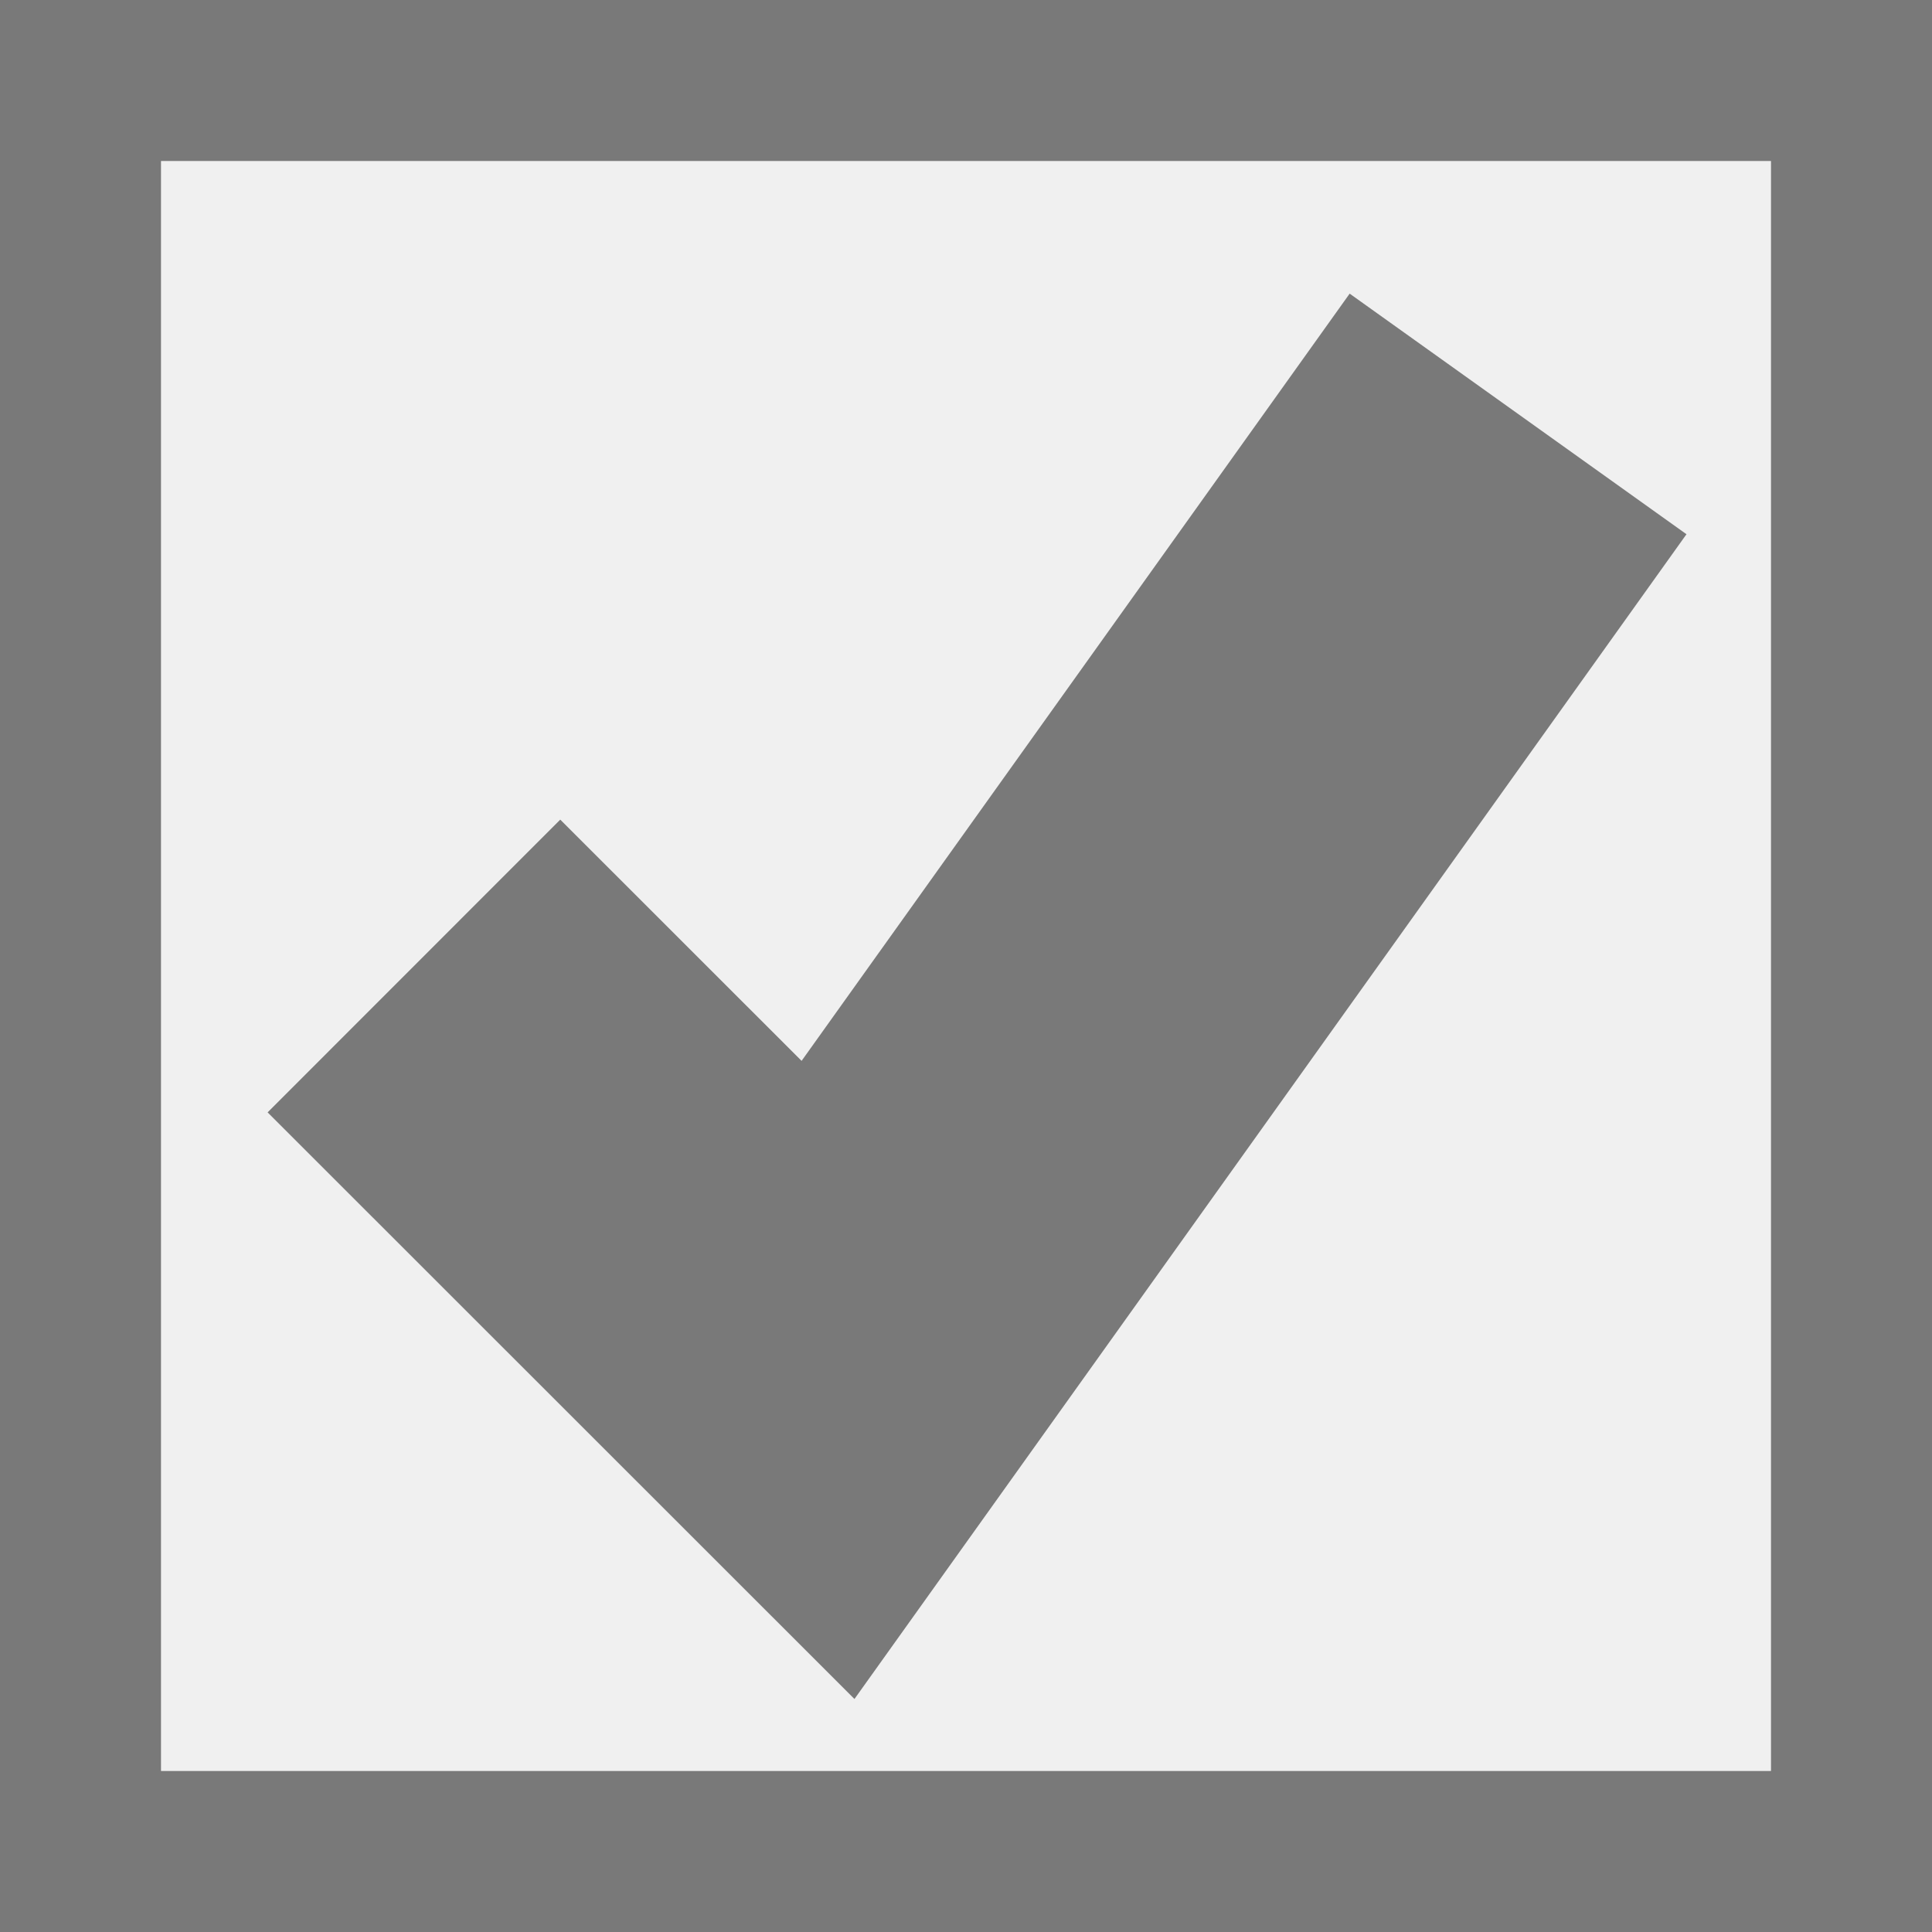
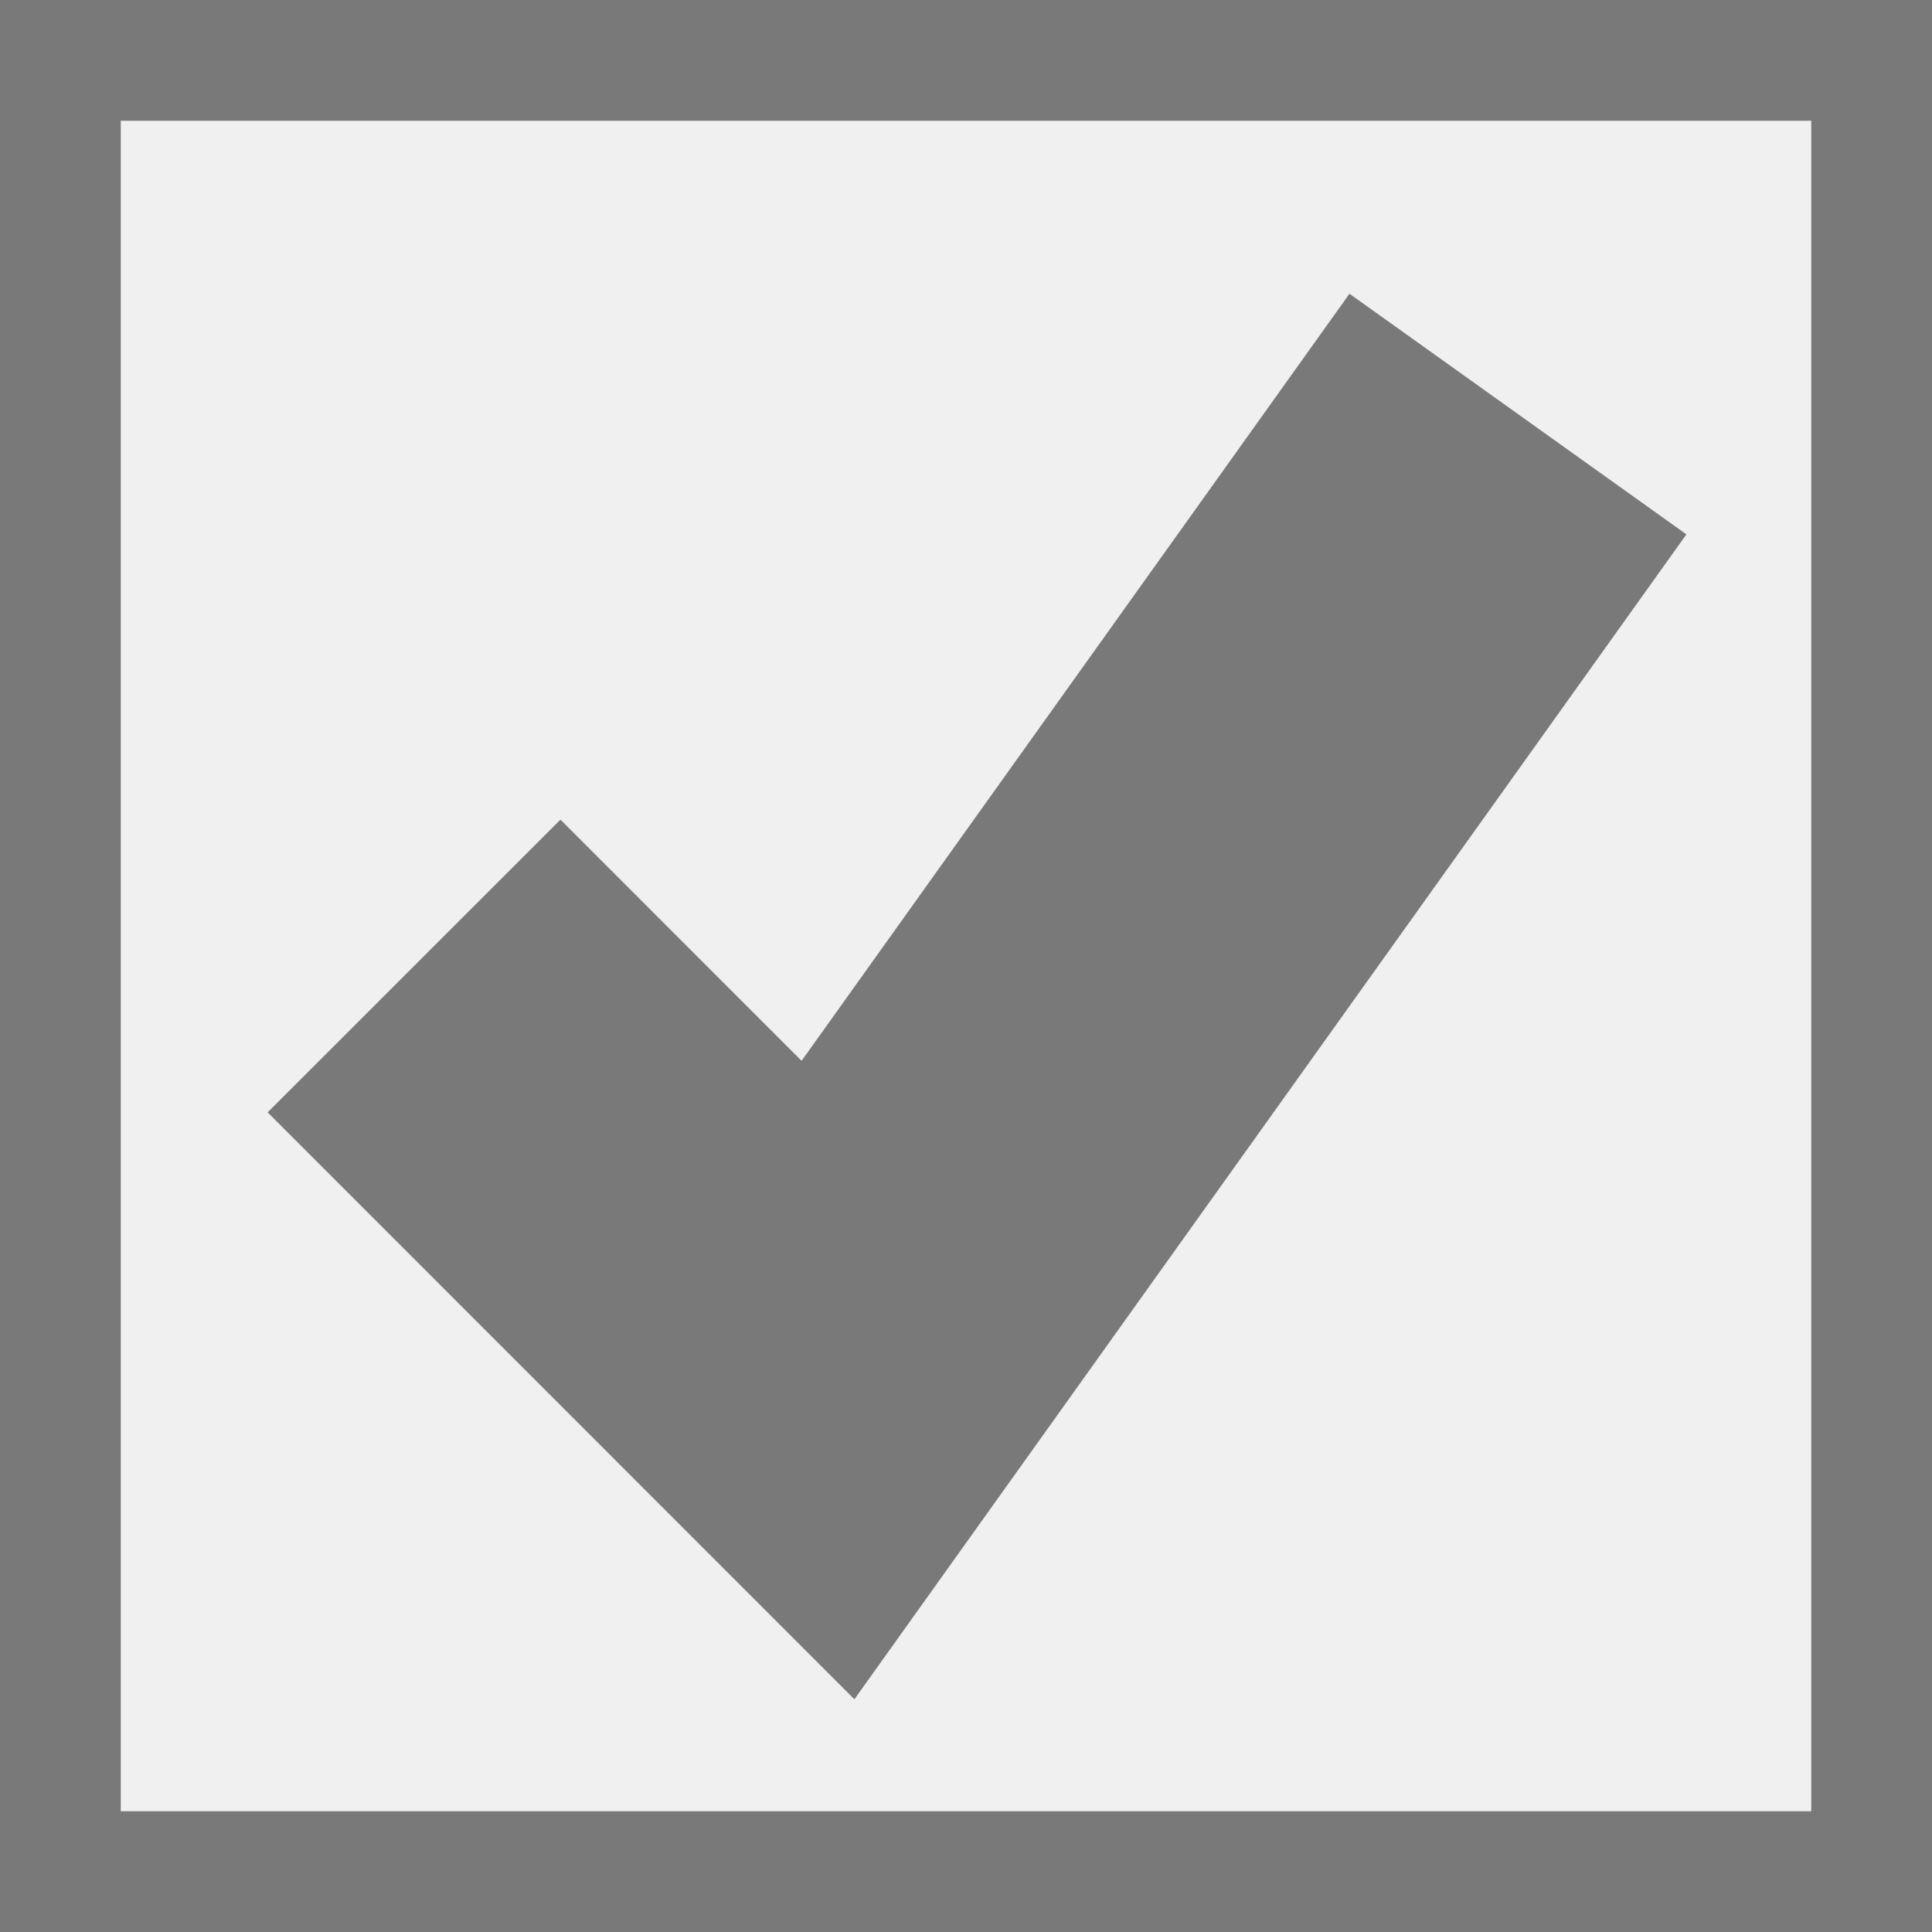
- <svg xmlns="http://www.w3.org/2000/svg" version="1.1" width="12px" height="12px" viewBox="1009 551  12 12">
-   <path d="M 1009.5 551.5  L 1020.5 551.5  L 1020.5 562.5  L 1009.5 562.5  L 1009.5 551.5  Z " fill-rule="nonzero" fill="#f0f0f0" stroke="none" />
-   <path d="M 1009.5 551.5  L 1020.5 551.5  L 1020.5 562.5  L 1009.5 562.5  L 1009.5 551.5  Z " stroke-width="1" stroke="#797979" fill="none" />
-   <path d="M 1011.571 557  L 1014.143 559.571  L 1018.429 553.571  " stroke-width="2.571" stroke="#797979" fill="none" />
+ <svg xmlns="http://www.w3.org/2000/svg" version="1.1" width="16px" height="16px" viewBox="995 516  16 16">
+   <path d="M 995.5 516.5  L 1010.5 516.5  L 1010.5 531.5  L 995.5 531.5  L 995.5 516.5  Z " fill-rule="nonzero" fill="#f0f0f0" stroke="none" />
+   <path d="M 995.5 516.5  L 1010.5 516.5  L 1010.5 531.5  L 995.5 531.5  L 995.5 516.5  Z " stroke-width="1" stroke="#797979" fill="none" />
+   <path d="M 998.429 524  L 1001.857 527.429  L 1007.571 519.429  " stroke-width="3.429" stroke="#797979" fill="none" />
</svg>
